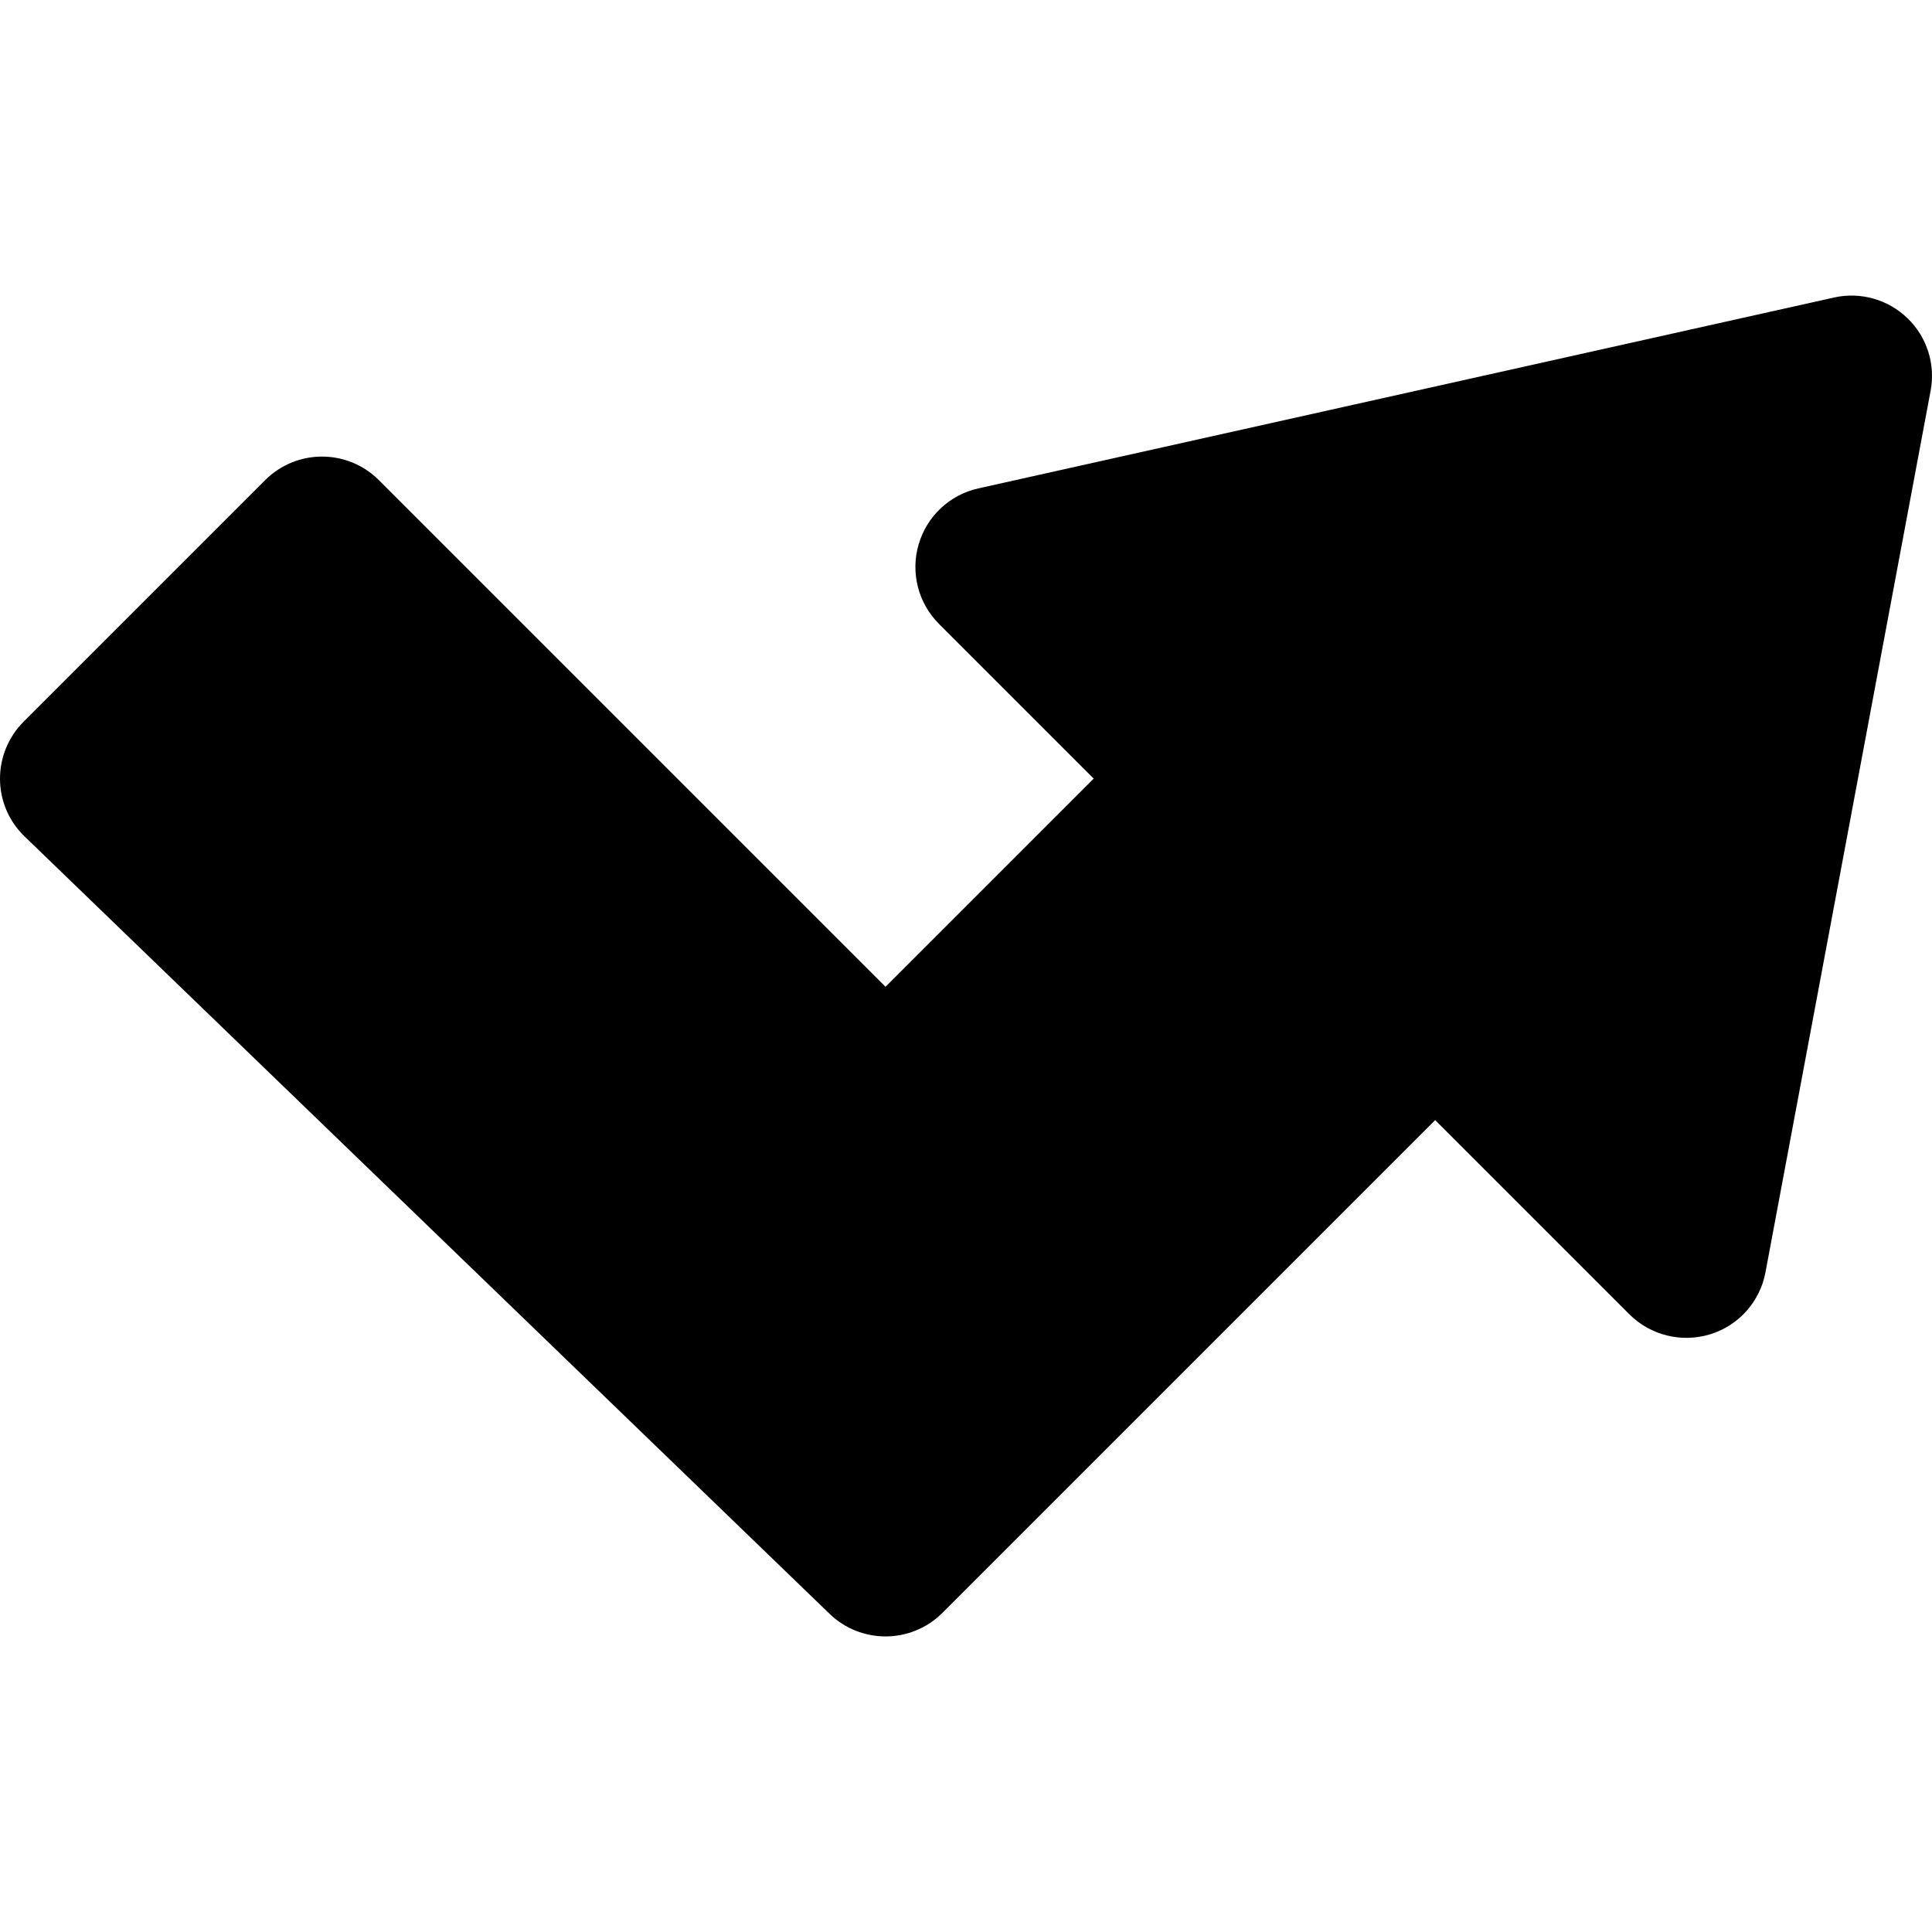
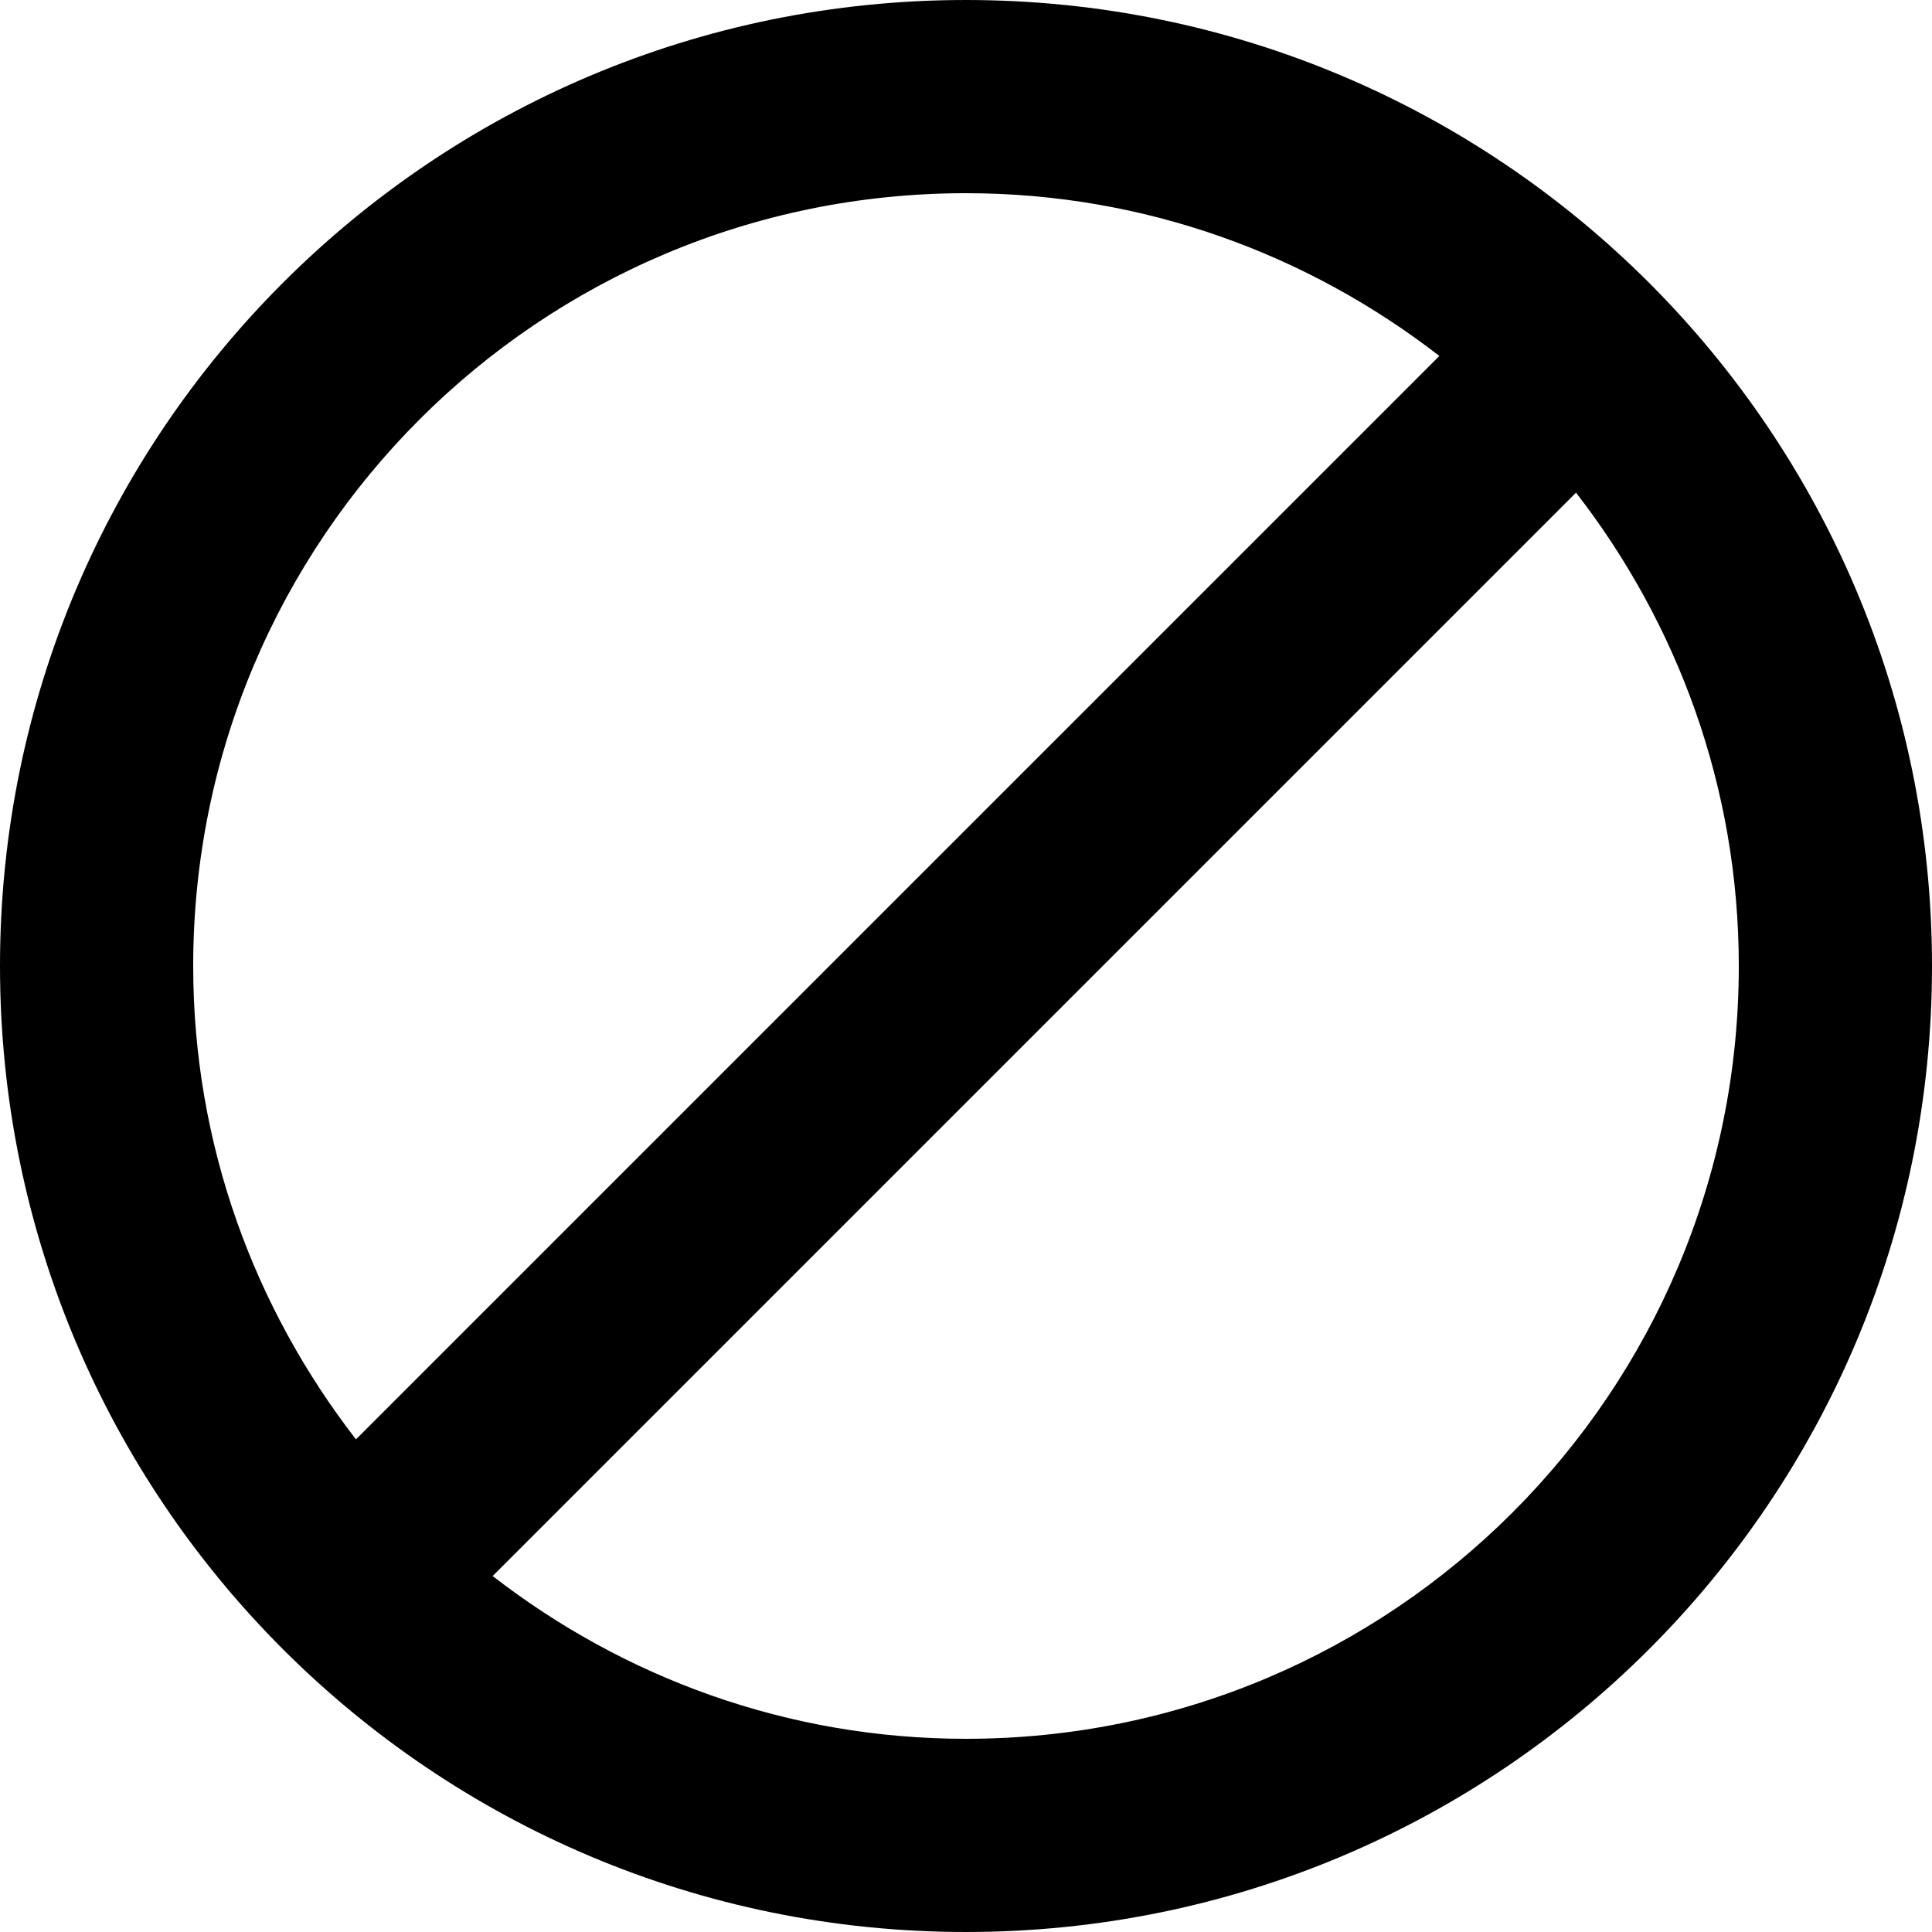
- <svg xmlns="http://www.w3.org/2000/svg" version="1.1" id="Layer_1" x="0px" y="0px" viewBox="0 0 511.992 511.992" style="enable-background:new 0 0 511.992 511.992;" xml:space="preserve">
+ <svg xmlns="http://www.w3.org/2000/svg" version="1.1" id="Capa_1" x="0px" y="0px" viewBox="0 0 426.667 426.667" style="enable-background:new 0 0 426.667 426.667;" xml:space="preserve">
  <g>
    <g>
-       <path d="M505.494,84.33c-5.141-4.971-12.459-7.061-19.477-5.483l-226.752,50.581c-7.595,1.685-13.653,7.381-15.829,14.869    c-2.176,7.467-0.107,15.531,5.397,21.035l41.003,41.003l-55.168,55.168l-134.251-134.25c-8.341-8.341-21.824-8.341-30.165,0    l-64,64c-4.032,4.032-6.293,9.536-6.251,15.275c0.043,5.717,2.389,11.179,6.528,15.147L219.862,427.69    c4.117,3.968,9.472,5.973,14.805,5.973c5.461,0,10.923-2.091,15.083-6.251l130.581-130.581l51.477,51.477    c5.611,5.589,13.824,7.595,21.397,5.291c7.573-2.325,13.205-8.661,14.656-16.427l43.755-233.579    C512.961,96.533,510.657,89.301,505.494,84.33z" />
+       <path d="M213.333,0C95.467,0,0,95.467,0,213.333s95.467,213.333,213.333,213.333S426.667,331.2,426.667,213.333S331.2,0,213.333,0    z M42.667,213.333c0-94.293,76.373-170.667,170.667-170.667c39.467,0,75.627,13.547,104.533,35.947L78.613,317.867    C56.213,288.96,42.667,252.8,42.667,213.333z M213.333,384c-39.467,0-75.627-13.547-104.533-35.947L348.053,108.8    C370.453,137.707,384,173.867,384,213.333C384,307.627,307.627,384,213.333,384z" />
    </g>
  </g>
  <g>
</g>
  <g>
</g>
  <g>
</g>
  <g>
</g>
  <g>
</g>
  <g>
</g>
  <g>
</g>
  <g>
</g>
  <g>
</g>
  <g>
</g>
  <g>
</g>
  <g>
</g>
  <g>
</g>
  <g>
</g>
  <g>
</g>
</svg>
